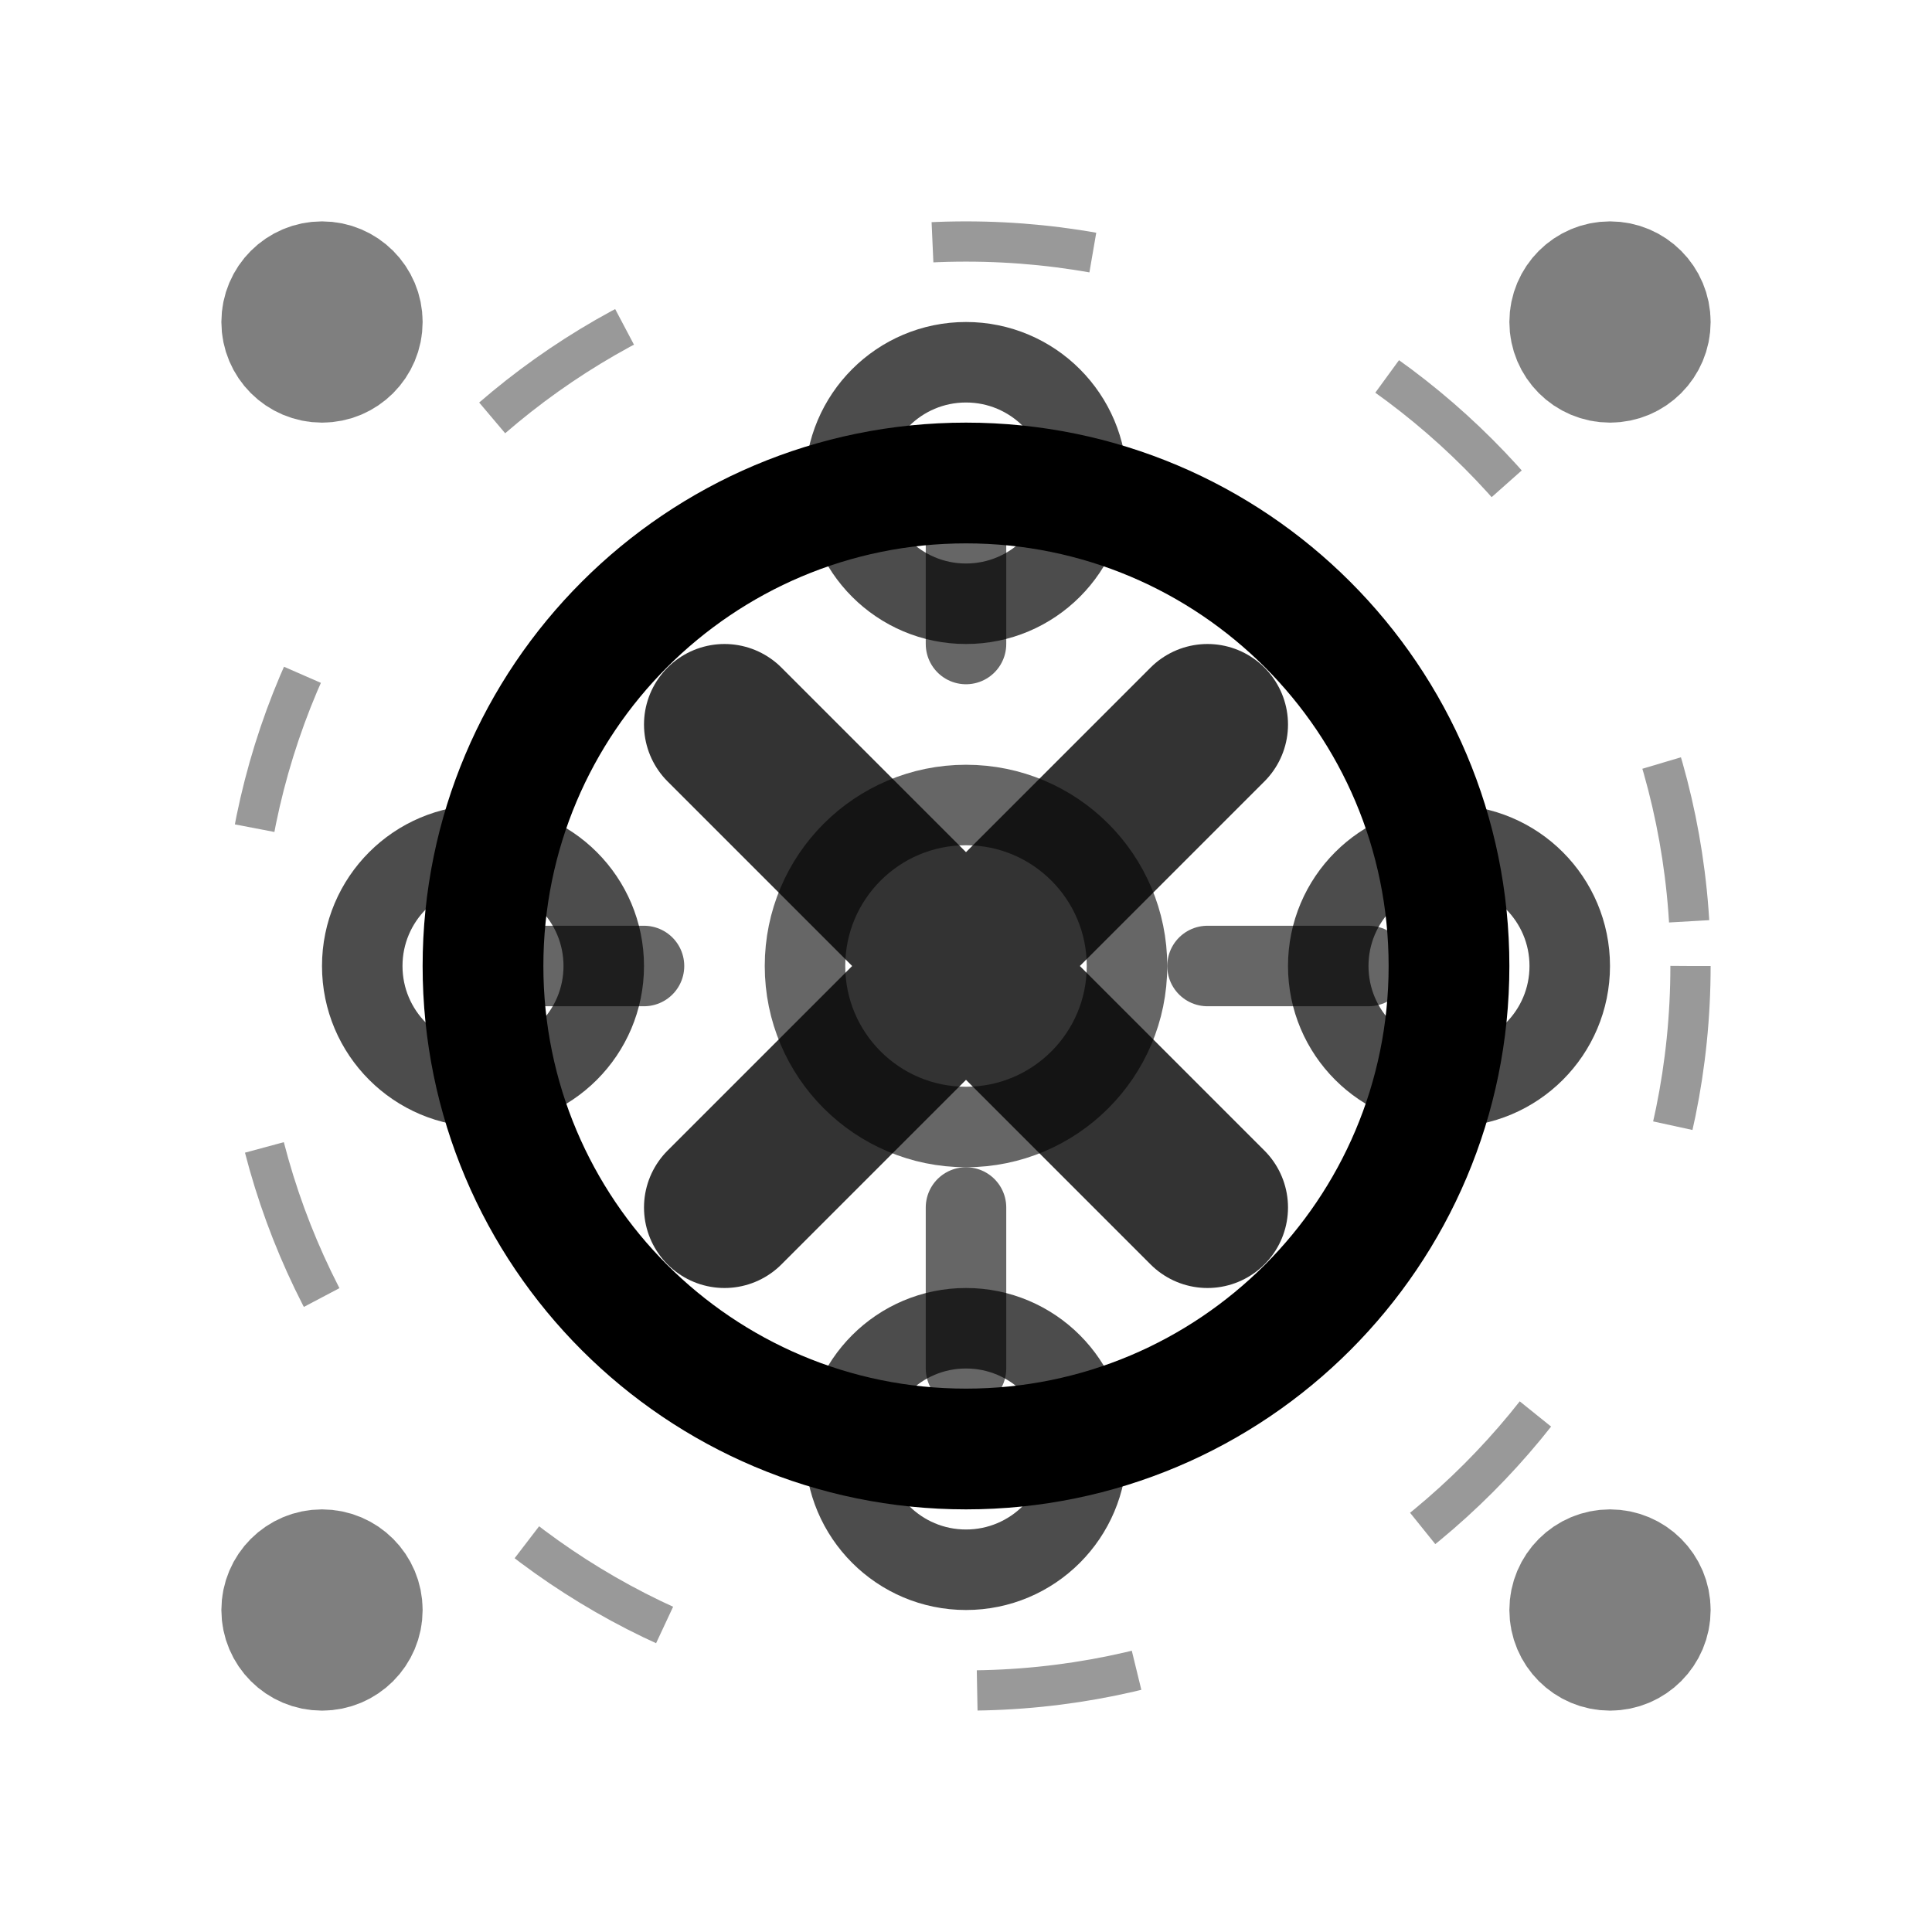
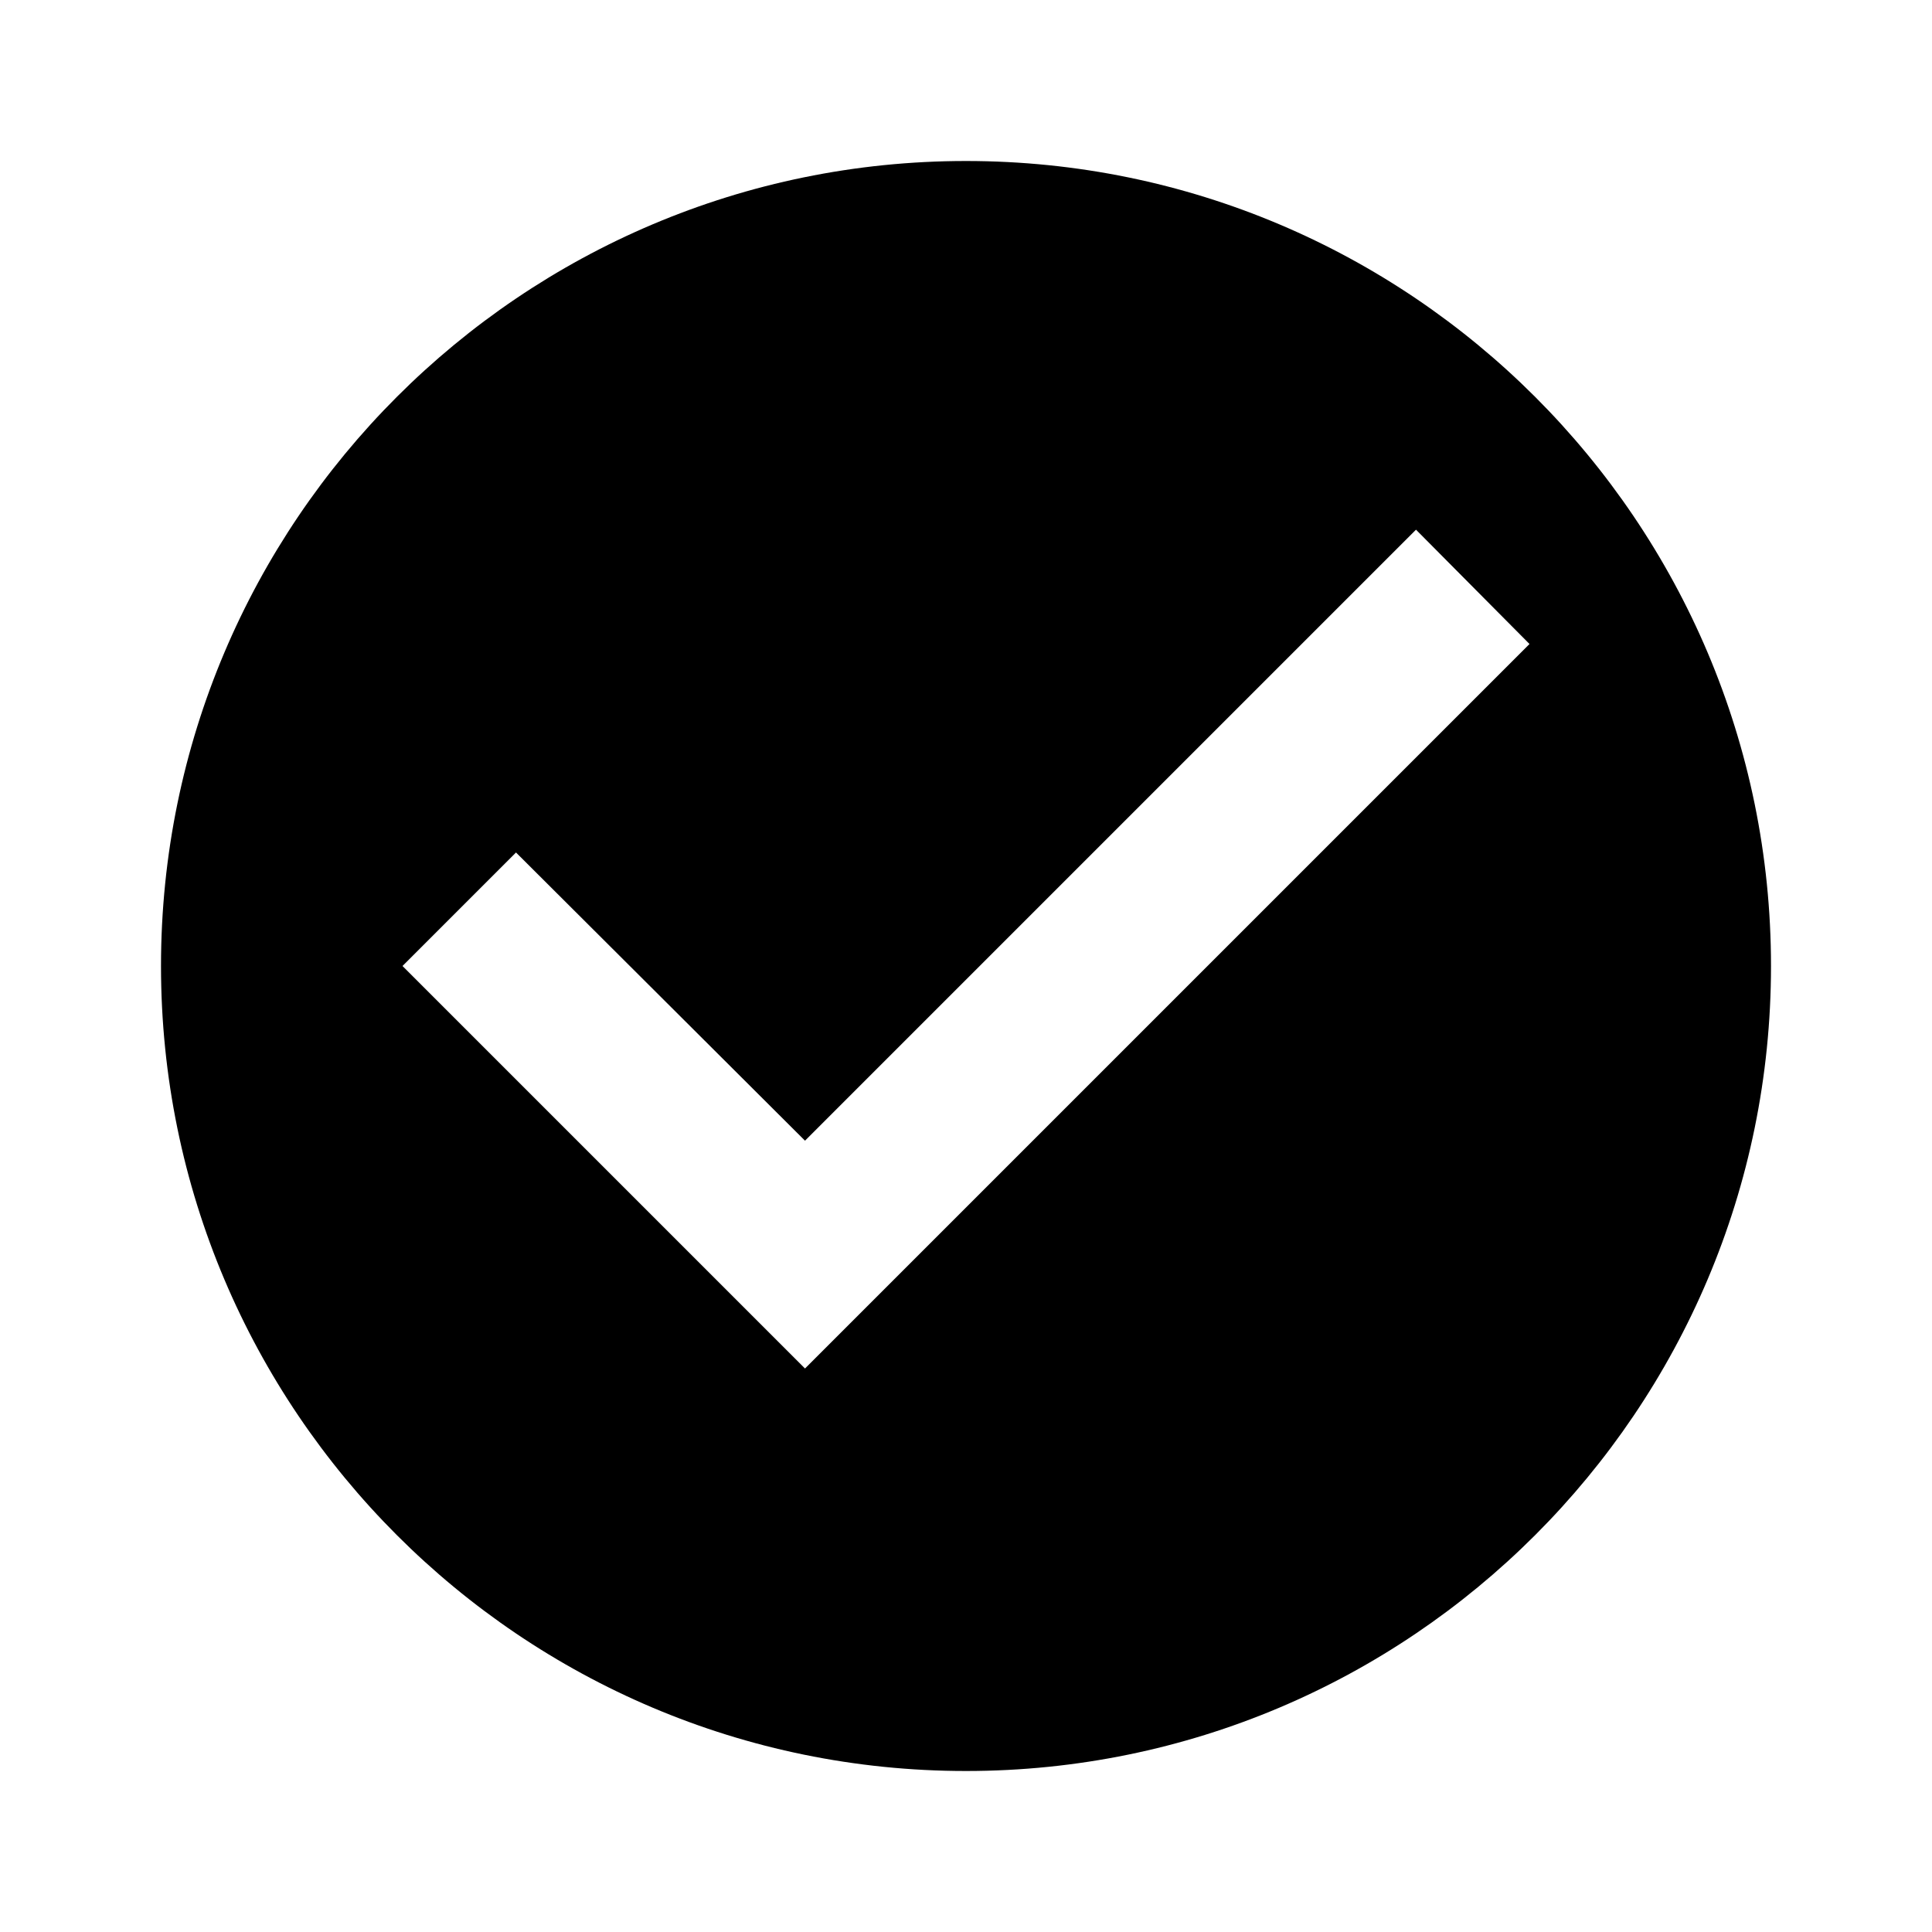
- <svg xmlns="http://www.w3.org/2000/svg" fill="none" viewBox="0 0 24 24" stroke="currentColor" stroke-width="1.5" aria-hidden="true" role="img" aria-label="Xot Framework Core Logo">
-   <style>
-         .xot-core { 
-             animation: core-pulse 3s ease-in-out infinite;
-             transform-origin: 12px 12px;
-         }
-         .xot-modules { 
-             animation: module-orbit 6s linear infinite;
-             transform-origin: 12px 12px;
-         }
-         .xot-connections { 
-             animation: connection-flow 2s ease-in-out infinite;
-         }
-         .xot-framework { 
-             animation: framework-glow 4s ease-in-out infinite alternate;
-         }
-         
-         @keyframes core-pulse {
-             0%, 100% { transform: scale(1); opacity: 0.9; }
-             50% { transform: scale(1.05); opacity: 1; }
-         }
-         
-         @keyframes module-orbit {
-             0% { transform: rotate(0deg); }
-             100% { transform: rotate(360deg); }
-         }
-         
-         @keyframes connection-flow {
-             0% { stroke-dashoffset: 0; opacity: 0.5; }
-             50% { stroke-dashoffset: 10; opacity: 0.8; }
-             100% { stroke-dashoffset: 20; opacity: 0.5; }
-         }
-         
-         @keyframes framework-glow {
-             0% { opacity: 0.7; }
-             100% { opacity: 1; }
-         }
-         
-         svg:hover .xot-core { 
-             animation-duration: 1.5s; 
-         }
-         svg:hover .xot-modules { 
-             animation-duration: 3s; 
-         }
-         svg:hover .xot-connections { 
-             animation-duration: 1s; 
-         }
-         
-         @media (prefers-color-scheme: dark) {
-             .xot-core { opacity: 0.98; }
-             .xot-modules { opacity: 0.9; }
-             .xot-connections { opacity: 0.85; }
-             .xot-framework { opacity: 0.8; }
-         }
-         
-         @media (prefers-reduced-motion: reduce) {
-             .xot-core, .xot-modules, .xot-connections, .xot-framework { animation: none; }
-         }
-     </style>
-   <circle class="xot-core" cx="12" cy="12" r="6" stroke-linecap="round" stroke-linejoin="round" />
-   <g class="xot-modules">
-     <circle cx="12" cy="12" r="9" stroke-width="0.5" opacity="0.4" stroke-dasharray="2 4" />
-     <circle cx="18" cy="12" r="1.5" stroke-width="1" opacity="0.7" />
-     <circle cx="6" cy="12" r="1.5" stroke-width="1" opacity="0.7" />
-     <circle cx="12" cy="6" r="1.5" stroke-width="1" opacity="0.7" />
-     <circle cx="12" cy="18" r="1.5" stroke-width="1" opacity="0.7" />
-   </g>
-   <g class="xot-connections">
-     <path stroke-linecap="round" stroke-linejoin="round" d="M12 6v3M12 15v3M6 12h3M15 12h3" stroke-width="1" stroke-dasharray="2 2" opacity="0.6" />
-   </g>
-   <g class="xot-framework">
-     <path stroke-linecap="round" stroke-linejoin="round" d="M9 9l6 6M15 9l-6 6" stroke-width="2" opacity="0.8" />
-     <circle cx="12" cy="12" r="2" stroke-width="1" opacity="0.6" />
-   </g>
-   <g class="xot-framework">
-     <circle cx="4" cy="4" r="0.5" fill="currentColor" opacity="0.5" />
-     <circle cx="20" cy="4" r="0.5" fill="currentColor" opacity="0.5" />
-     <circle cx="4" cy="20" r="0.5" fill="currentColor" opacity="0.5" />
-     <circle cx="20" cy="20" r="0.5" fill="currentColor" opacity="0.5" />
-   </g>
+ <svg xmlns="http://www.w3.org/2000/svg" viewBox="0 0 24 24" fill="currentColor">
+   <path d="M12 2C6.48 2 2 6.48 2 12s4.48 10 10 10 10-4.48 10-10S17.52 2 12 2zm-2 15l-5-5 1.41-1.41L10 14.17l7.59-7.59L19 8l-9 9z" />
</svg>
